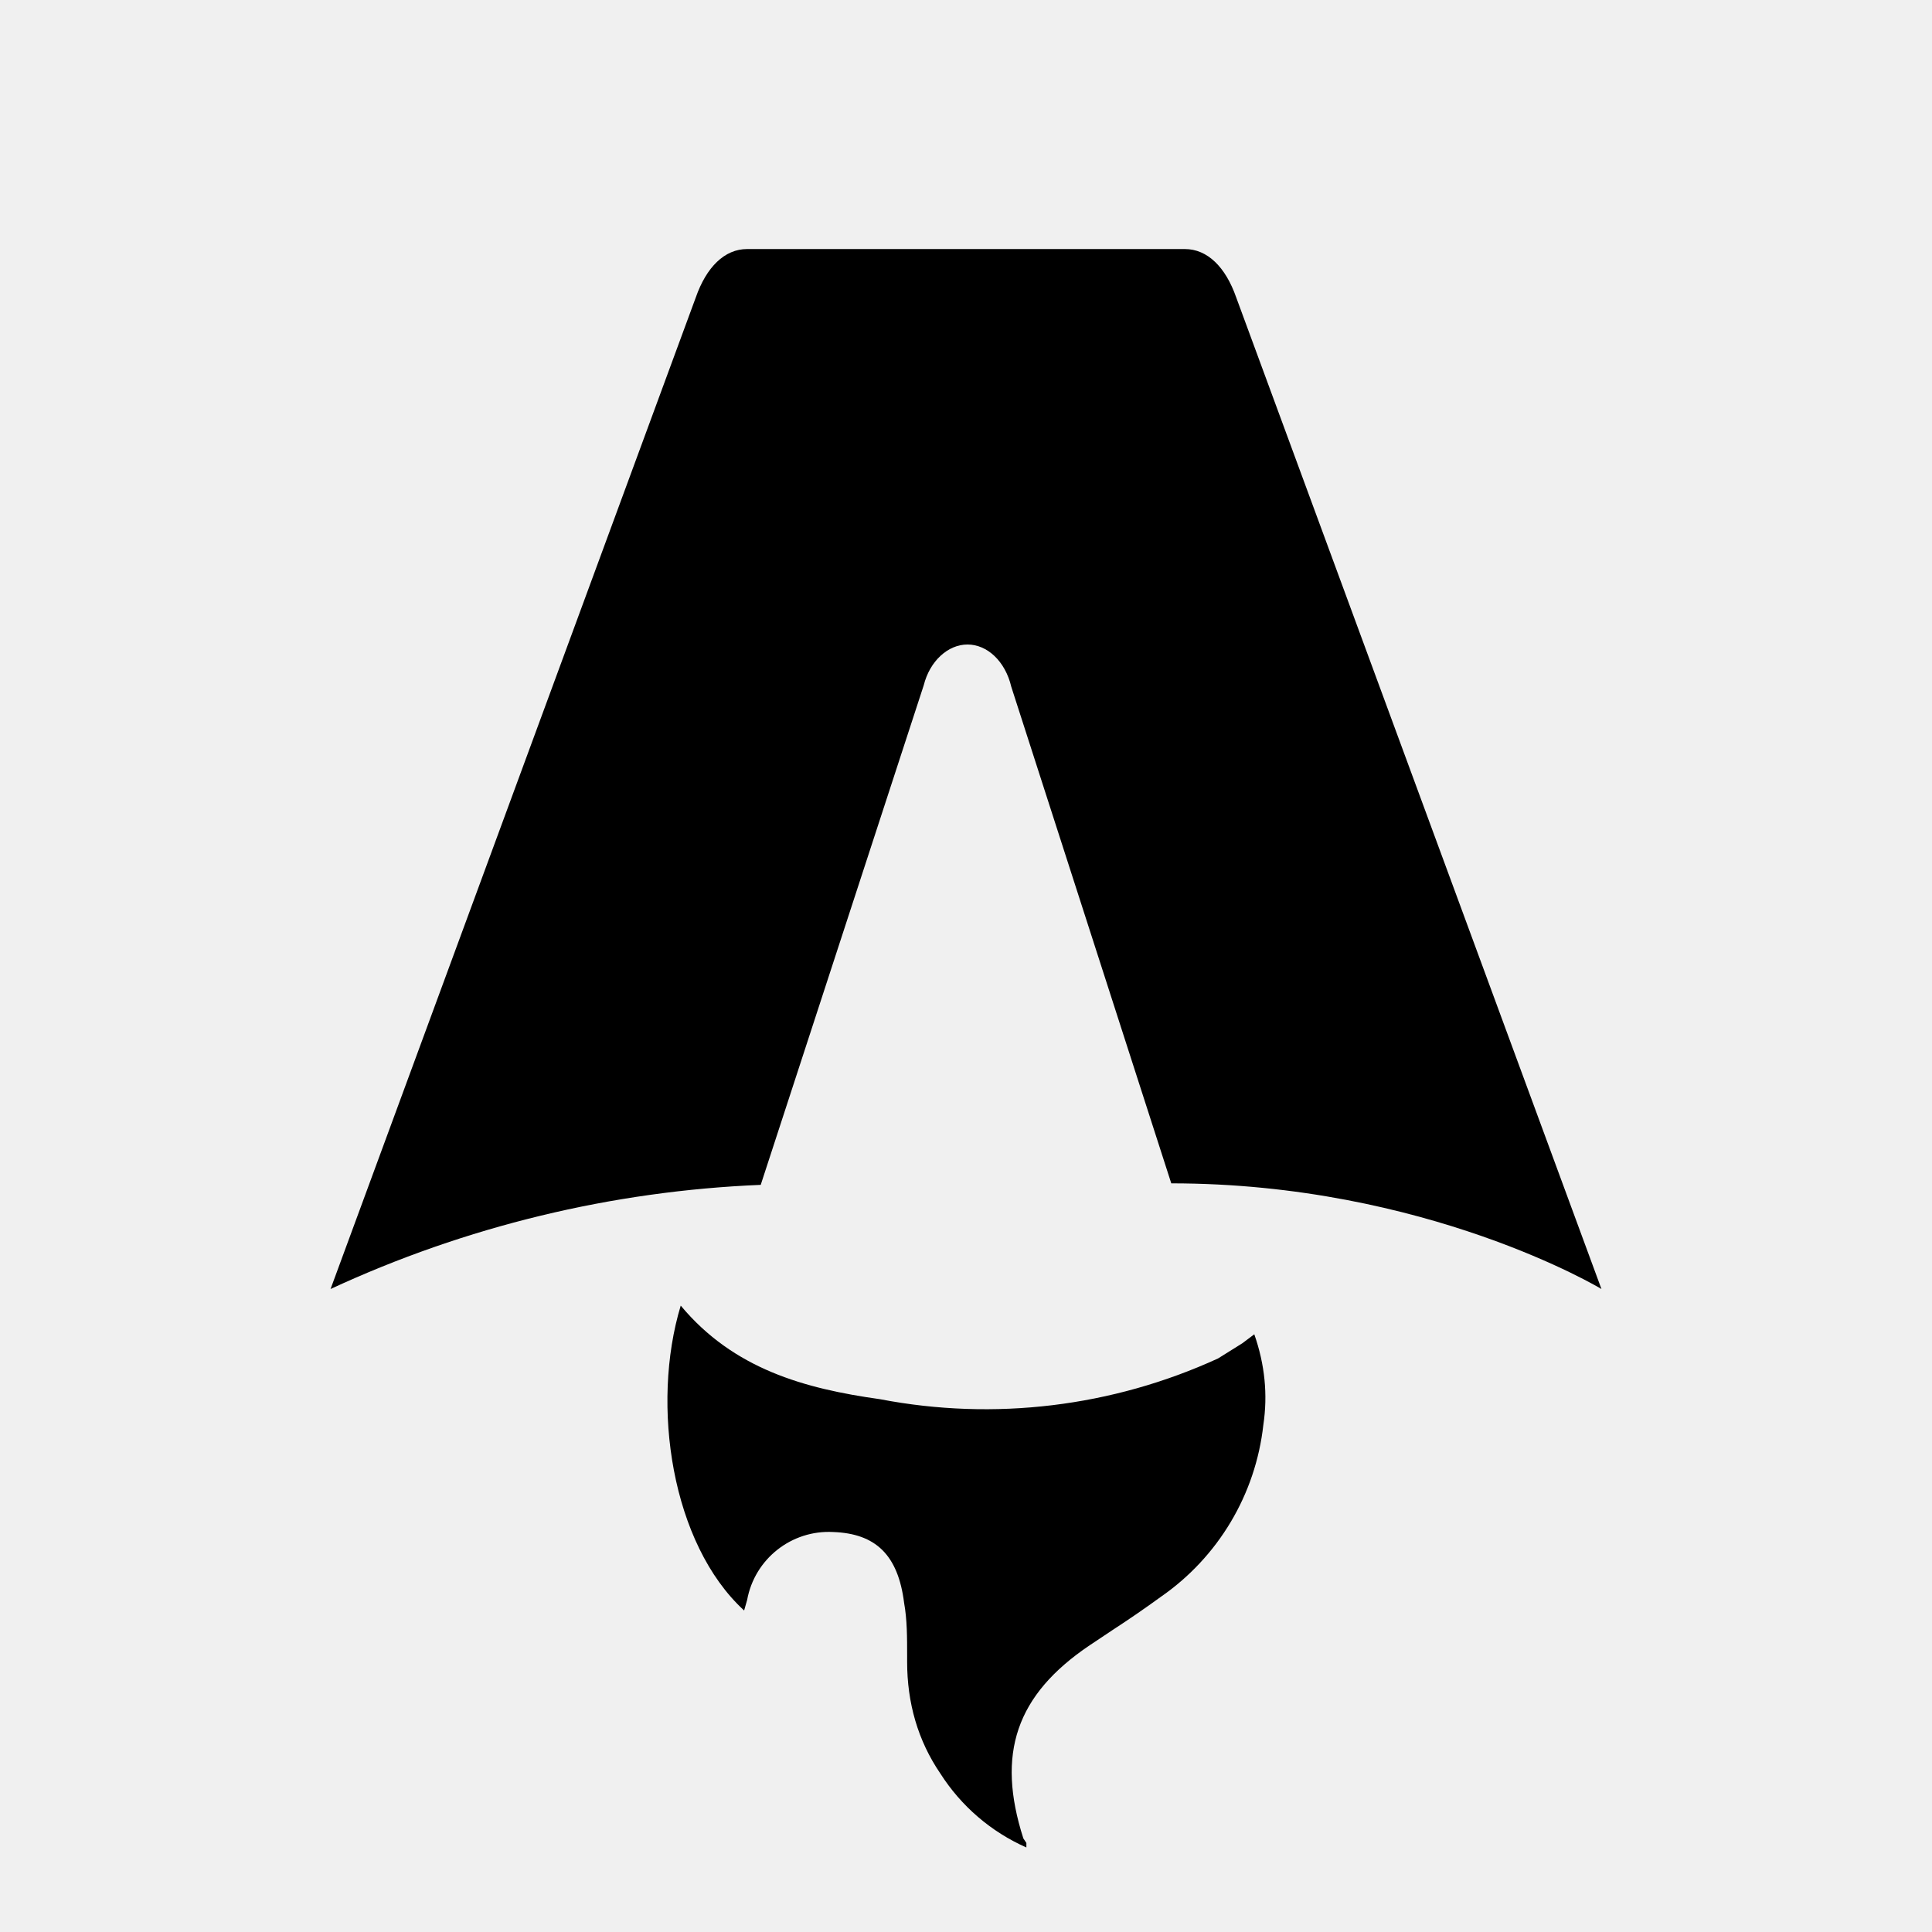
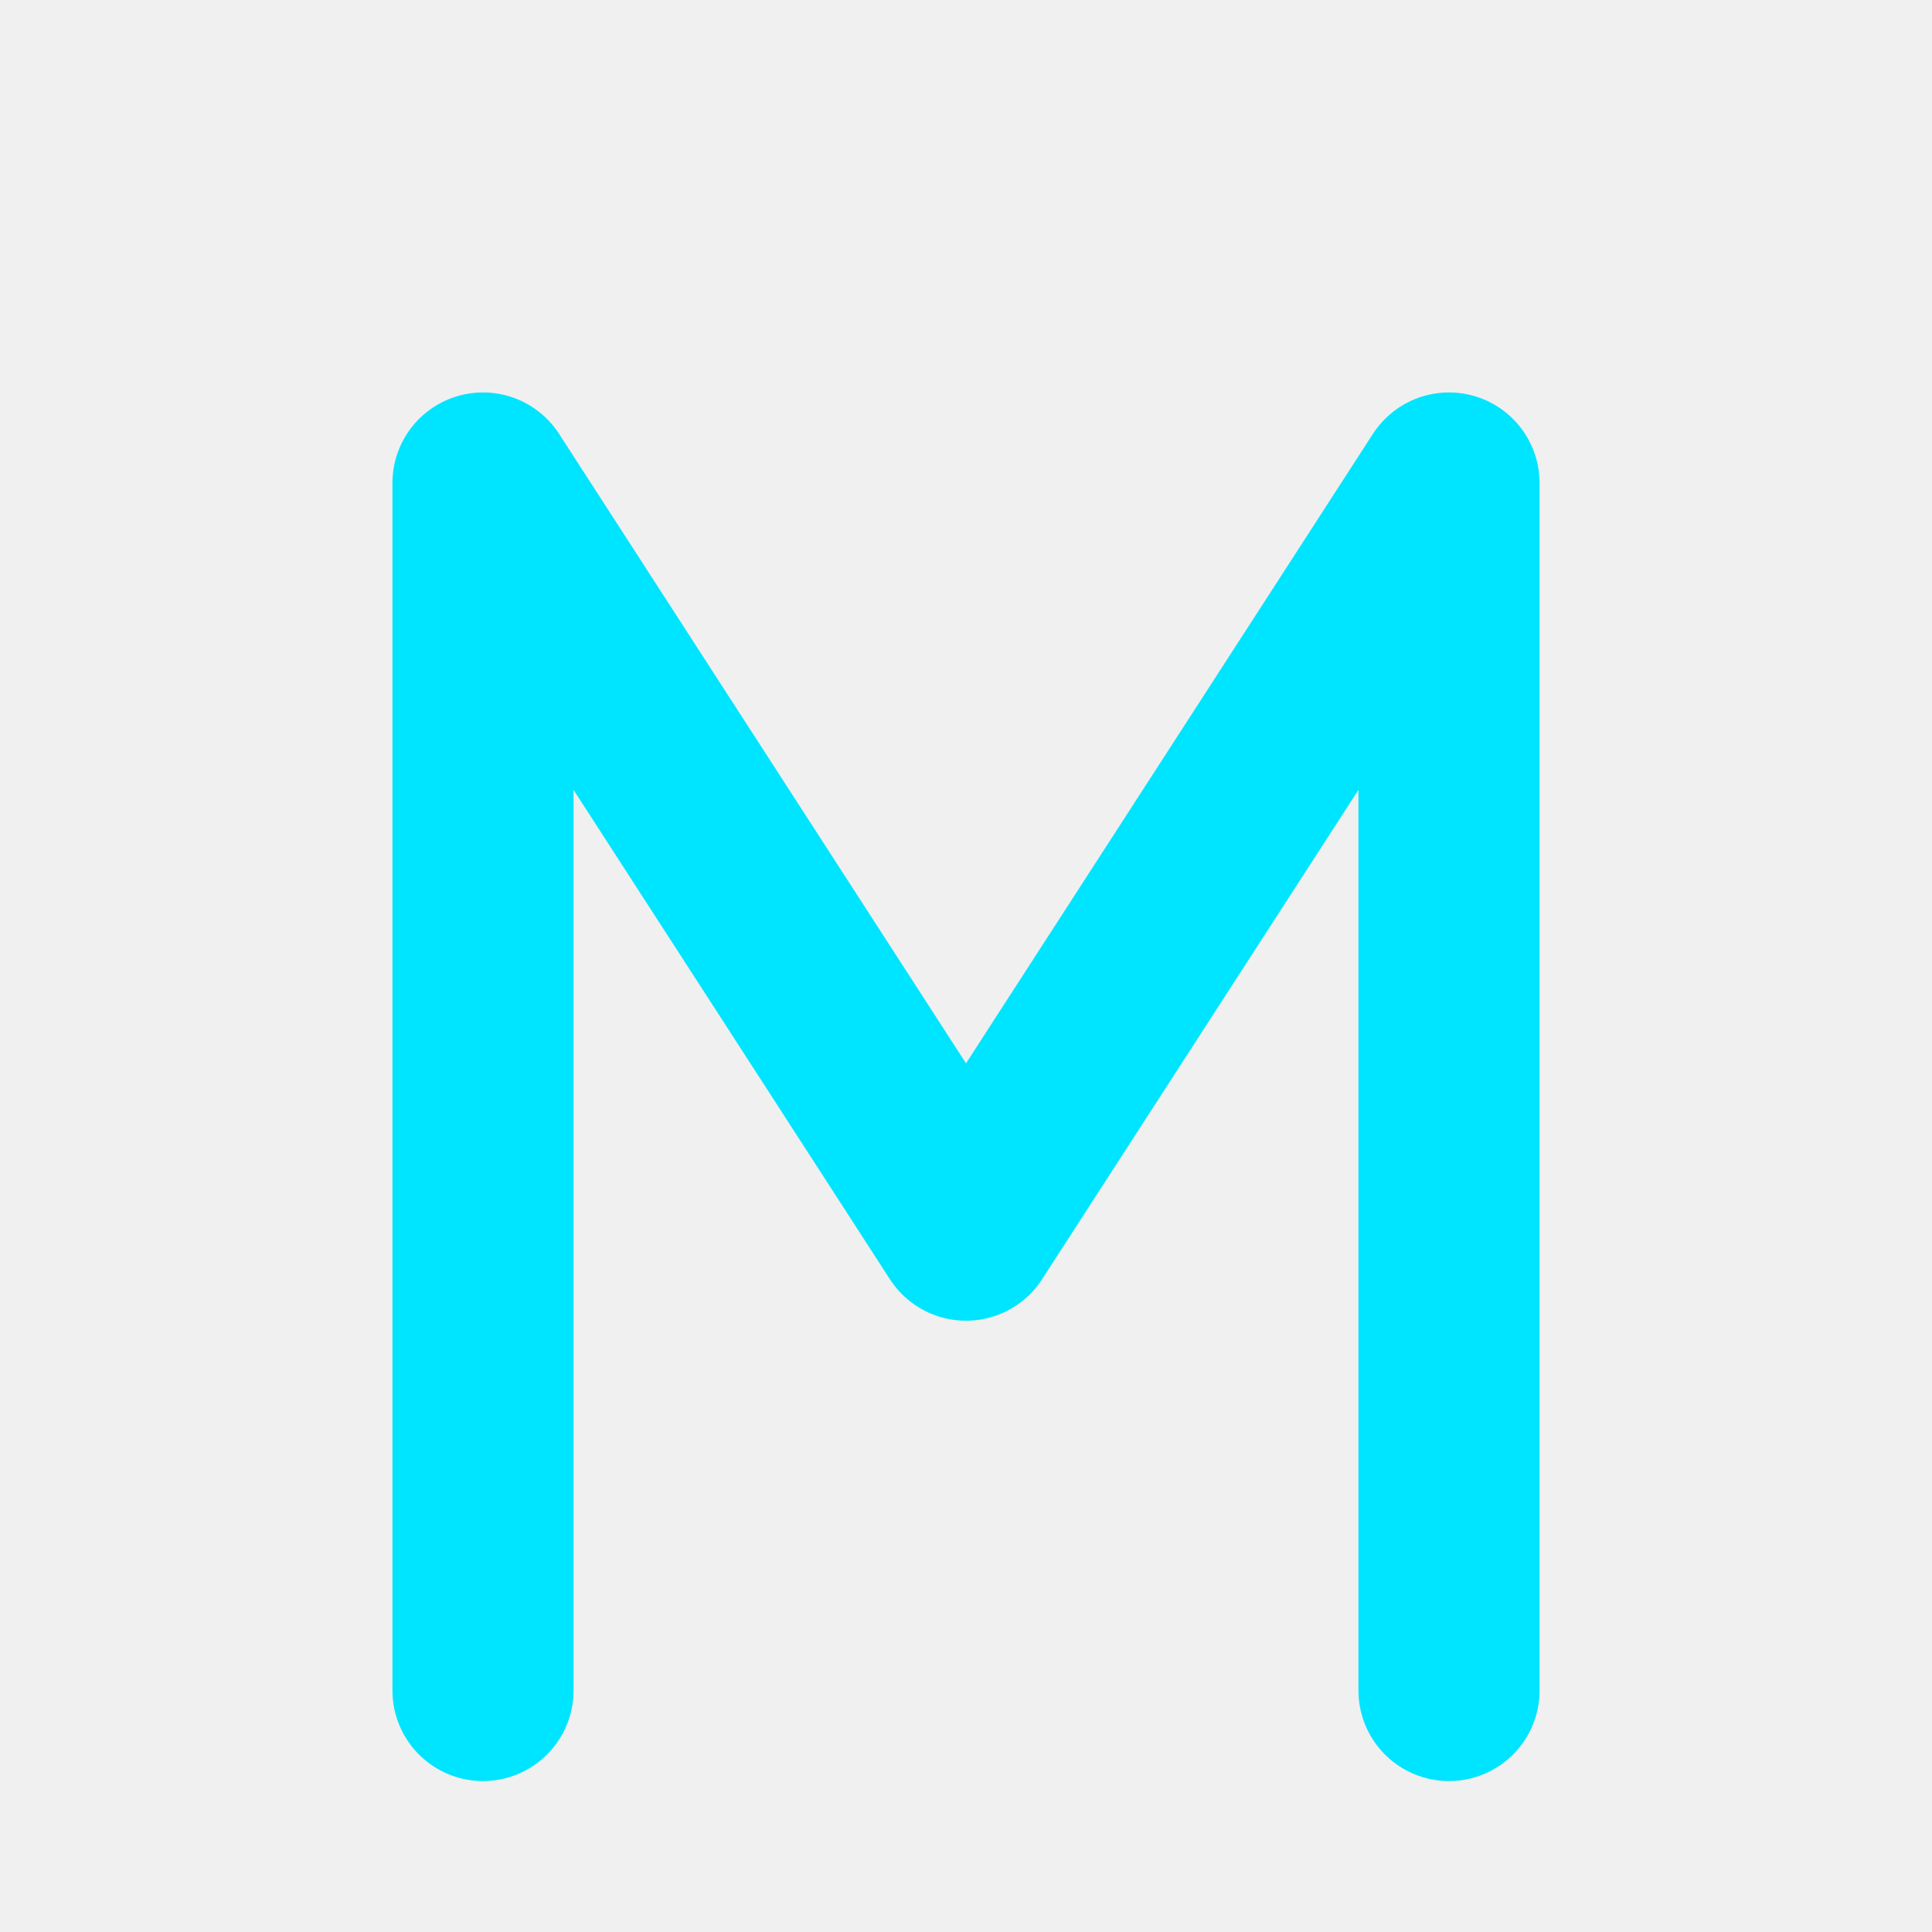
- <svg xmlns="http://www.w3.org/2000/svg" fill="none" viewBox="0 0 128 128">
-   <path d="M50.4 78.5a75.1 75.1 0 0 0-28.5 6.9l24.2-65.7c.7-2 1.9-3.2 3.4-3.2h29c1.5 0 2.7 1.2 3.4 3.2l24.2 65.7s-11.6-7-28.5-7L67 45.5c-.4-1.7-1.6-2.8-2.9-2.8-1.3 0-2.5 1.1-2.9 2.7L50.4 78.5Zm-1.1 28.2Zm-4.2-20.2c-2 6.6-.6 15.8 4.2 20.2a17.5 17.5 0 0 1 .2-.7 5.5 5.5 0 0 1 5.7-4.5c2.8.1 4.3 1.5 4.7 4.7.2 1.1.2 2.3.2 3.5v.4c0 2.7.7 5.2 2.2 7.4a13 13 0 0 0 5.7 4.9v-.3l-.2-.3c-1.8-5.6-.5-9.5 4.4-12.8l1.5-1a73 73 0 0 0 3.2-2.2 16 16 0 0 0 6.8-11.4c.3-2 .1-4-.6-6l-.8.6-1.6 1a37 37 0 0 1-22.4 2.7c-5-.7-9.7-2-13.2-6.2Z" />
-   <style>
-         path { fill: #000; }
-         @media (prefers-color-scheme: dark) {
-             path { fill: #FFF; }
-         }
-     </style>
+ <svg xmlns="http://www.w3.org/2000/svg" viewBox="0 0 256 256">
+   <path d="M64 224 L64 64 L128 163 L192 64 L192 224" fill="none" stroke="#00E5FF" stroke-width="24" stroke-linecap="round" stroke-linejoin="round" />
</svg>
